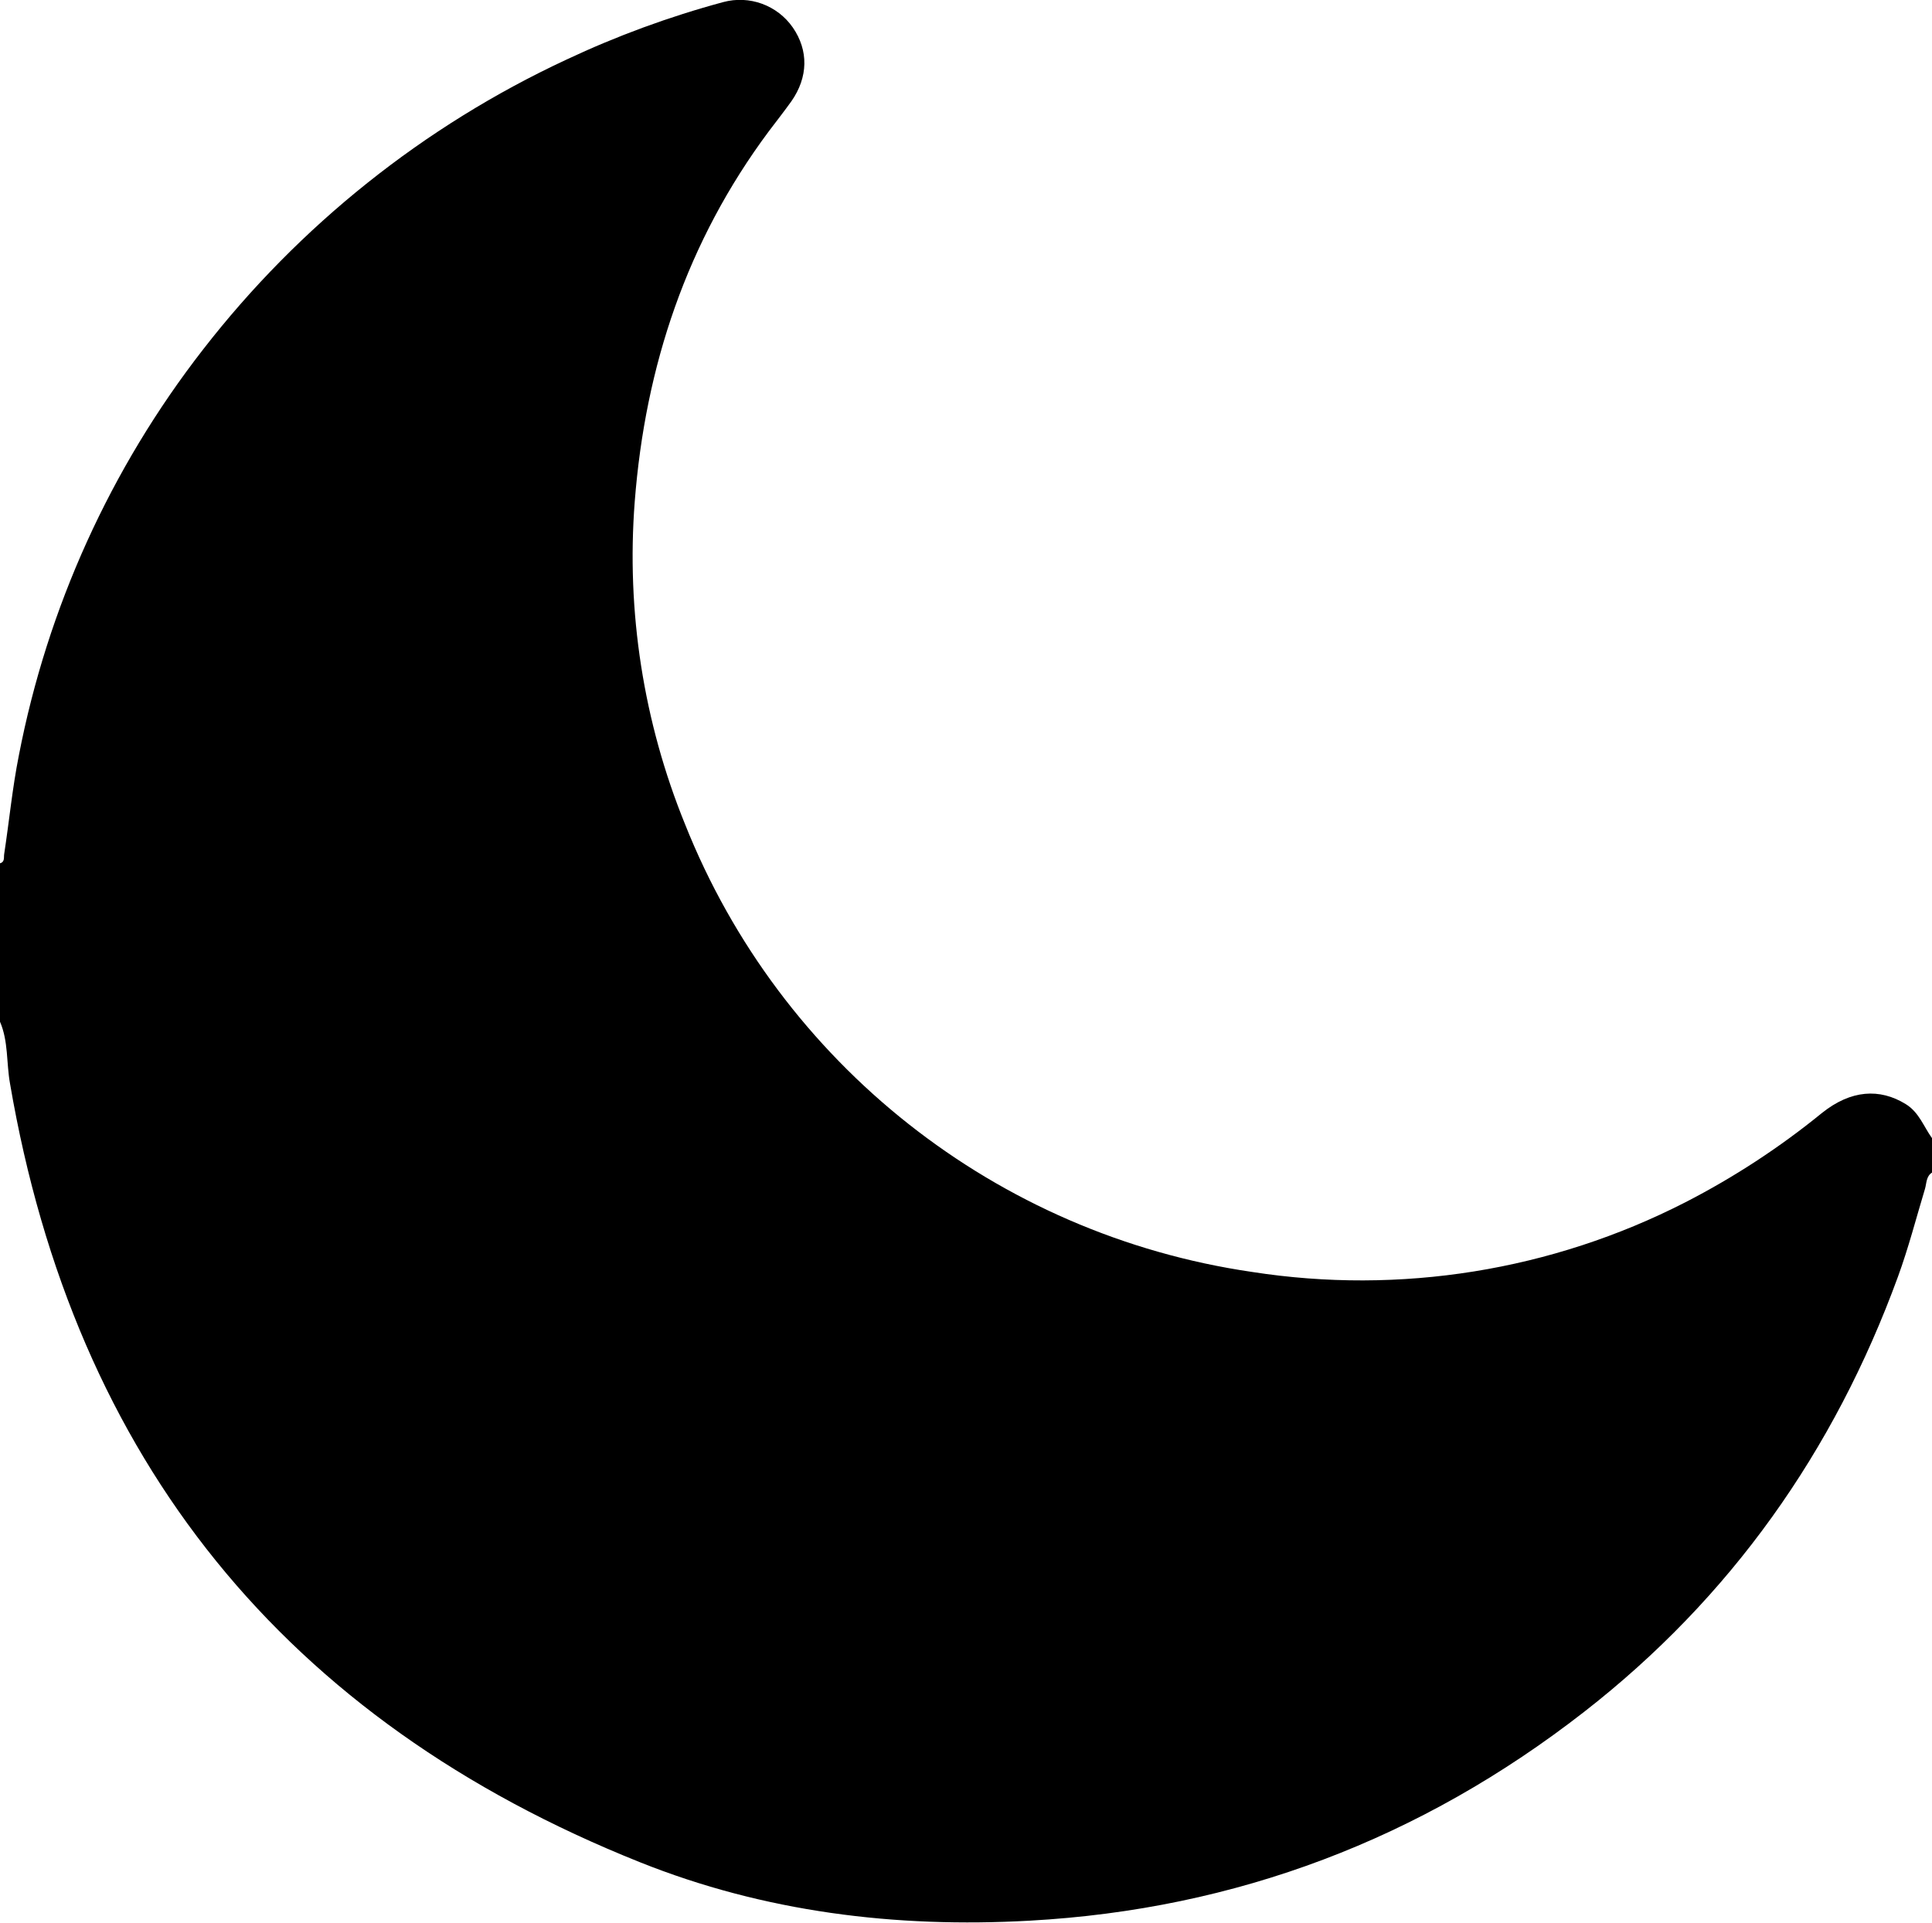
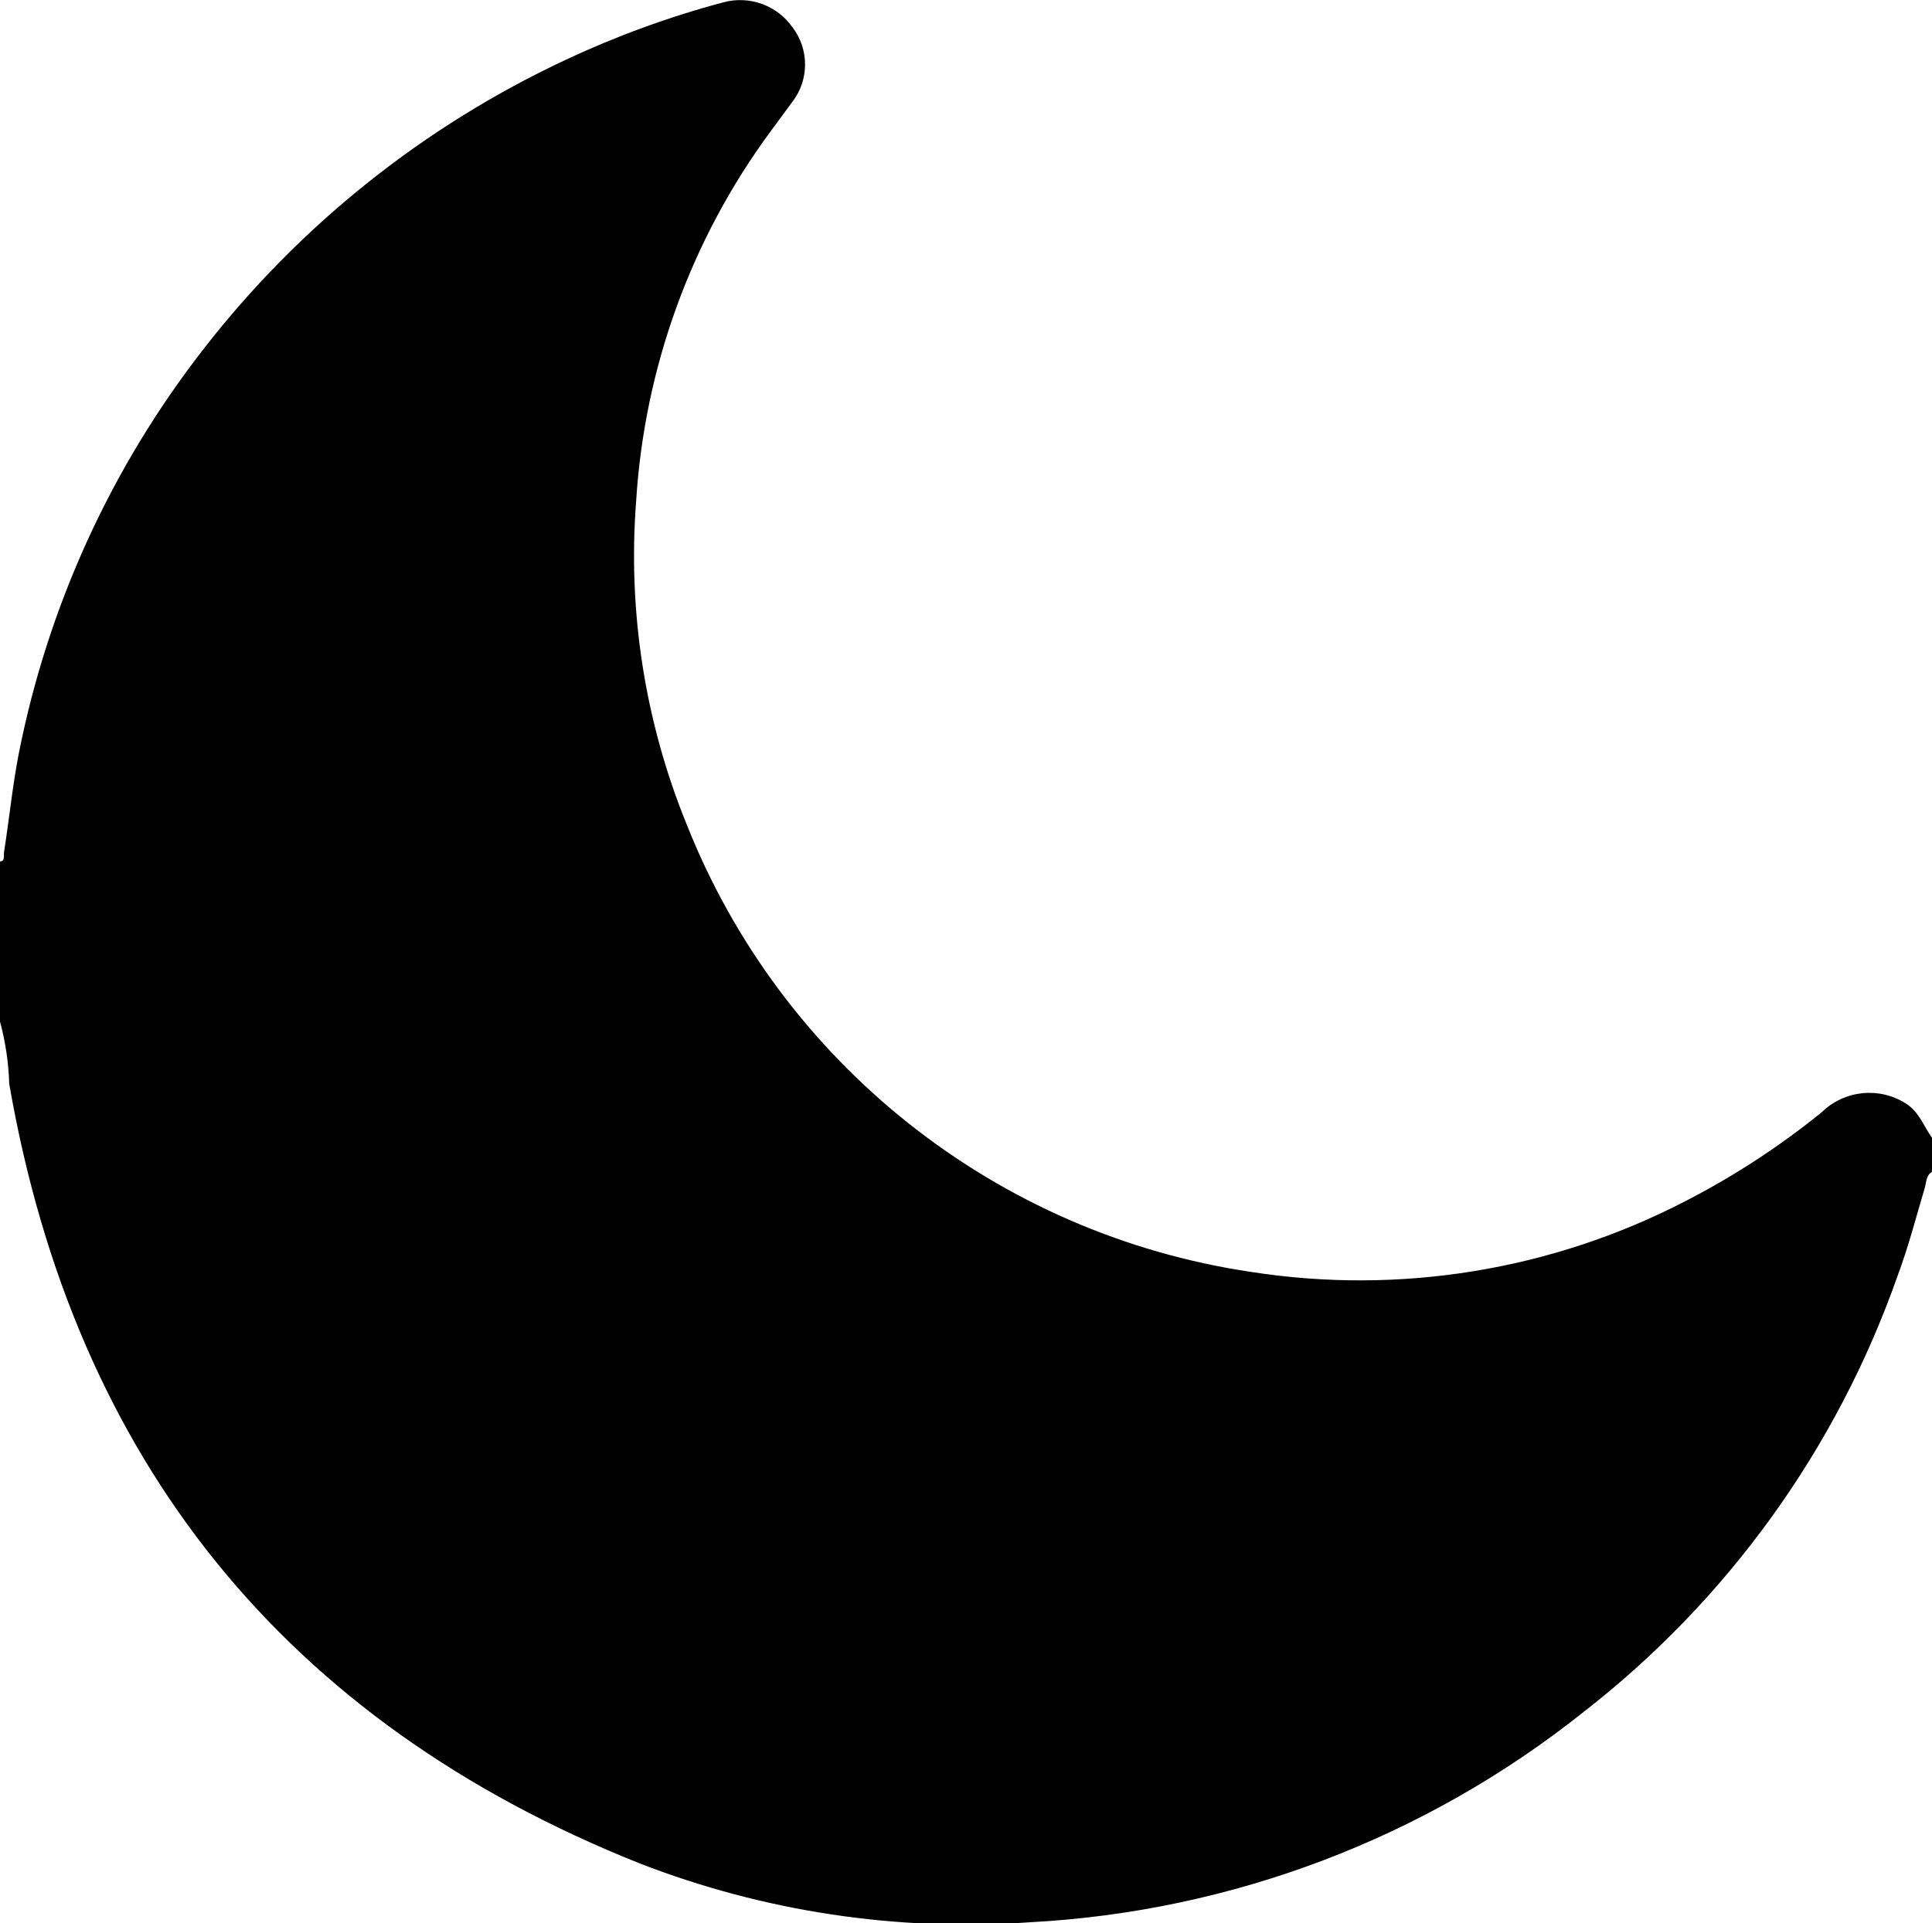
- <svg xmlns="http://www.w3.org/2000/svg" id="Capa_1" data-name="Capa 1" viewBox="0 0 384 382.23">
-   <path d="M.75,204.71v-31.5c1-.27.72-1.16.83-1.83,1-6.53,1.62-13.12,2.92-19.63A190.36,190.36,0,0,1,41.08,71.1a196.35,196.35,0,0,1,72.21-57.65A188.74,188.74,0,0,1,144.48,2a12.79,12.79,0,0,1,13.85,5.05c3.14,4.56,3.07,9.86-.29,14.67-1.43,2-3,4-4.51,6C137.27,49.57,129,74.38,126.91,101.28a141.33,141.33,0,0,0,10,64.17,143.62,143.62,0,0,0,112.67,89,141.22,141.22,0,0,0,86.1-13.82,155.37,155.37,0,0,0,27.2-17.78c5.75-4.6,11.47-4.95,16.64-1.77,2.7,1.66,3.58,4.52,5.28,6.84v6.75c-1.23.74-1.11,2.13-1.44,3.25-1.76,5.84-3.28,11.74-5.38,17.49-12.68,34.72-33.27,63.85-62.42,86.54-32.34,25.18-69,39.2-110.18,41.48-26.69,1.49-52.76-1.74-77.48-11.64C57.45,343.61,15.56,291.94,2.74,217,2,212.89,2.44,208.63.75,204.71Z" transform="translate(-0.75 -1.58)" />
+ <svg xmlns="http://www.w3.org/2000/svg" id="Capa_1" data-name="Capa 1" viewBox="0 0 48.23 48">
+   <path d="M.77,26.51v-4c.13,0,.09-.15.1-.23.13-.82.21-1.65.37-2.47A24,24,0,0,1,5.84,9.73,24.67,24.67,0,0,1,14.9,2.49a23.55,23.55,0,0,1,3.92-1.43,1.6,1.6,0,0,1,1.74.63,1.53,1.53,0,0,1,0,1.84L20,4.29a17.38,17.38,0,0,0-3.35,9.23,17.76,17.76,0,0,0,1.26,8.06A18,18,0,0,0,32,32.76,17.66,17.66,0,0,0,42.83,31a19.69,19.69,0,0,0,3.42-2.23,1.7,1.7,0,0,1,2.09-.22c.34.21.45.57.66.86v.85c-.15.09-.14.26-.18.4-.22.74-.41,1.48-.68,2.2A23.78,23.78,0,0,1,40.3,43.75,24.24,24.24,0,0,1,26.47,49a22.51,22.51,0,0,1-9.73-1.47C7.89,44,2.63,37.47,1,28.06A6.69,6.69,0,0,0,.77,26.51Z" transform="translate(-0.77 -1)" />
</svg>
